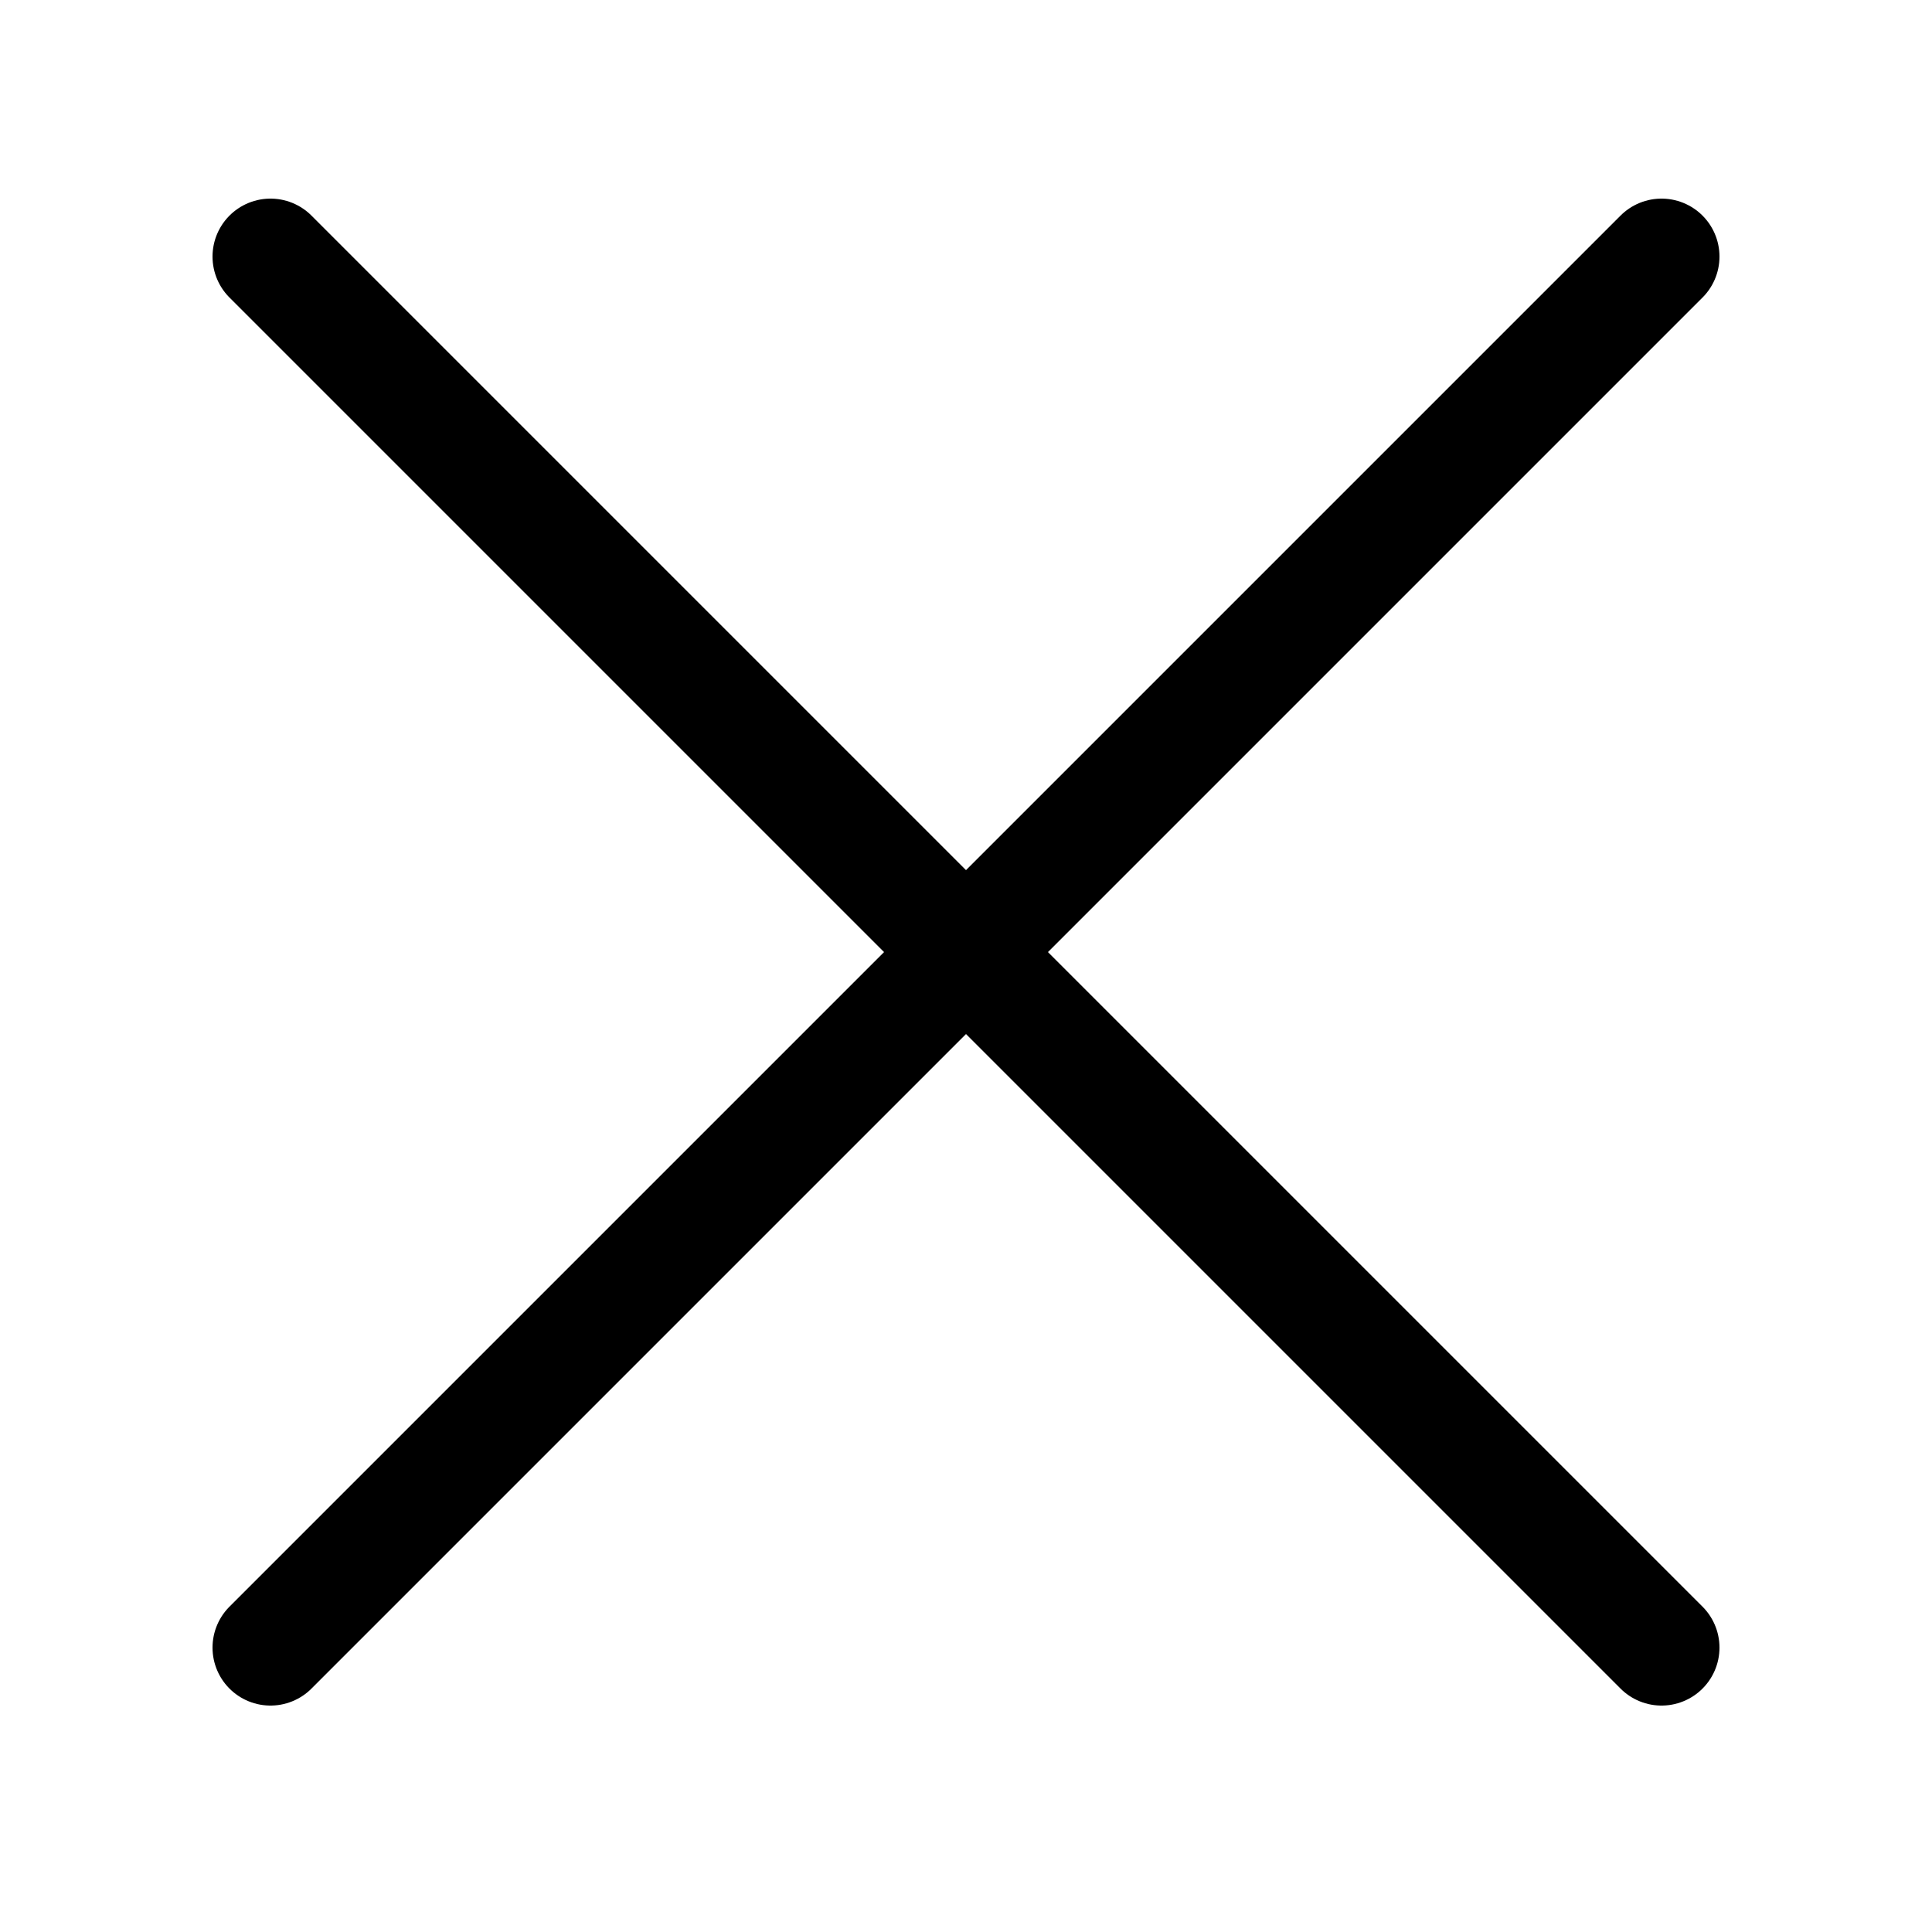
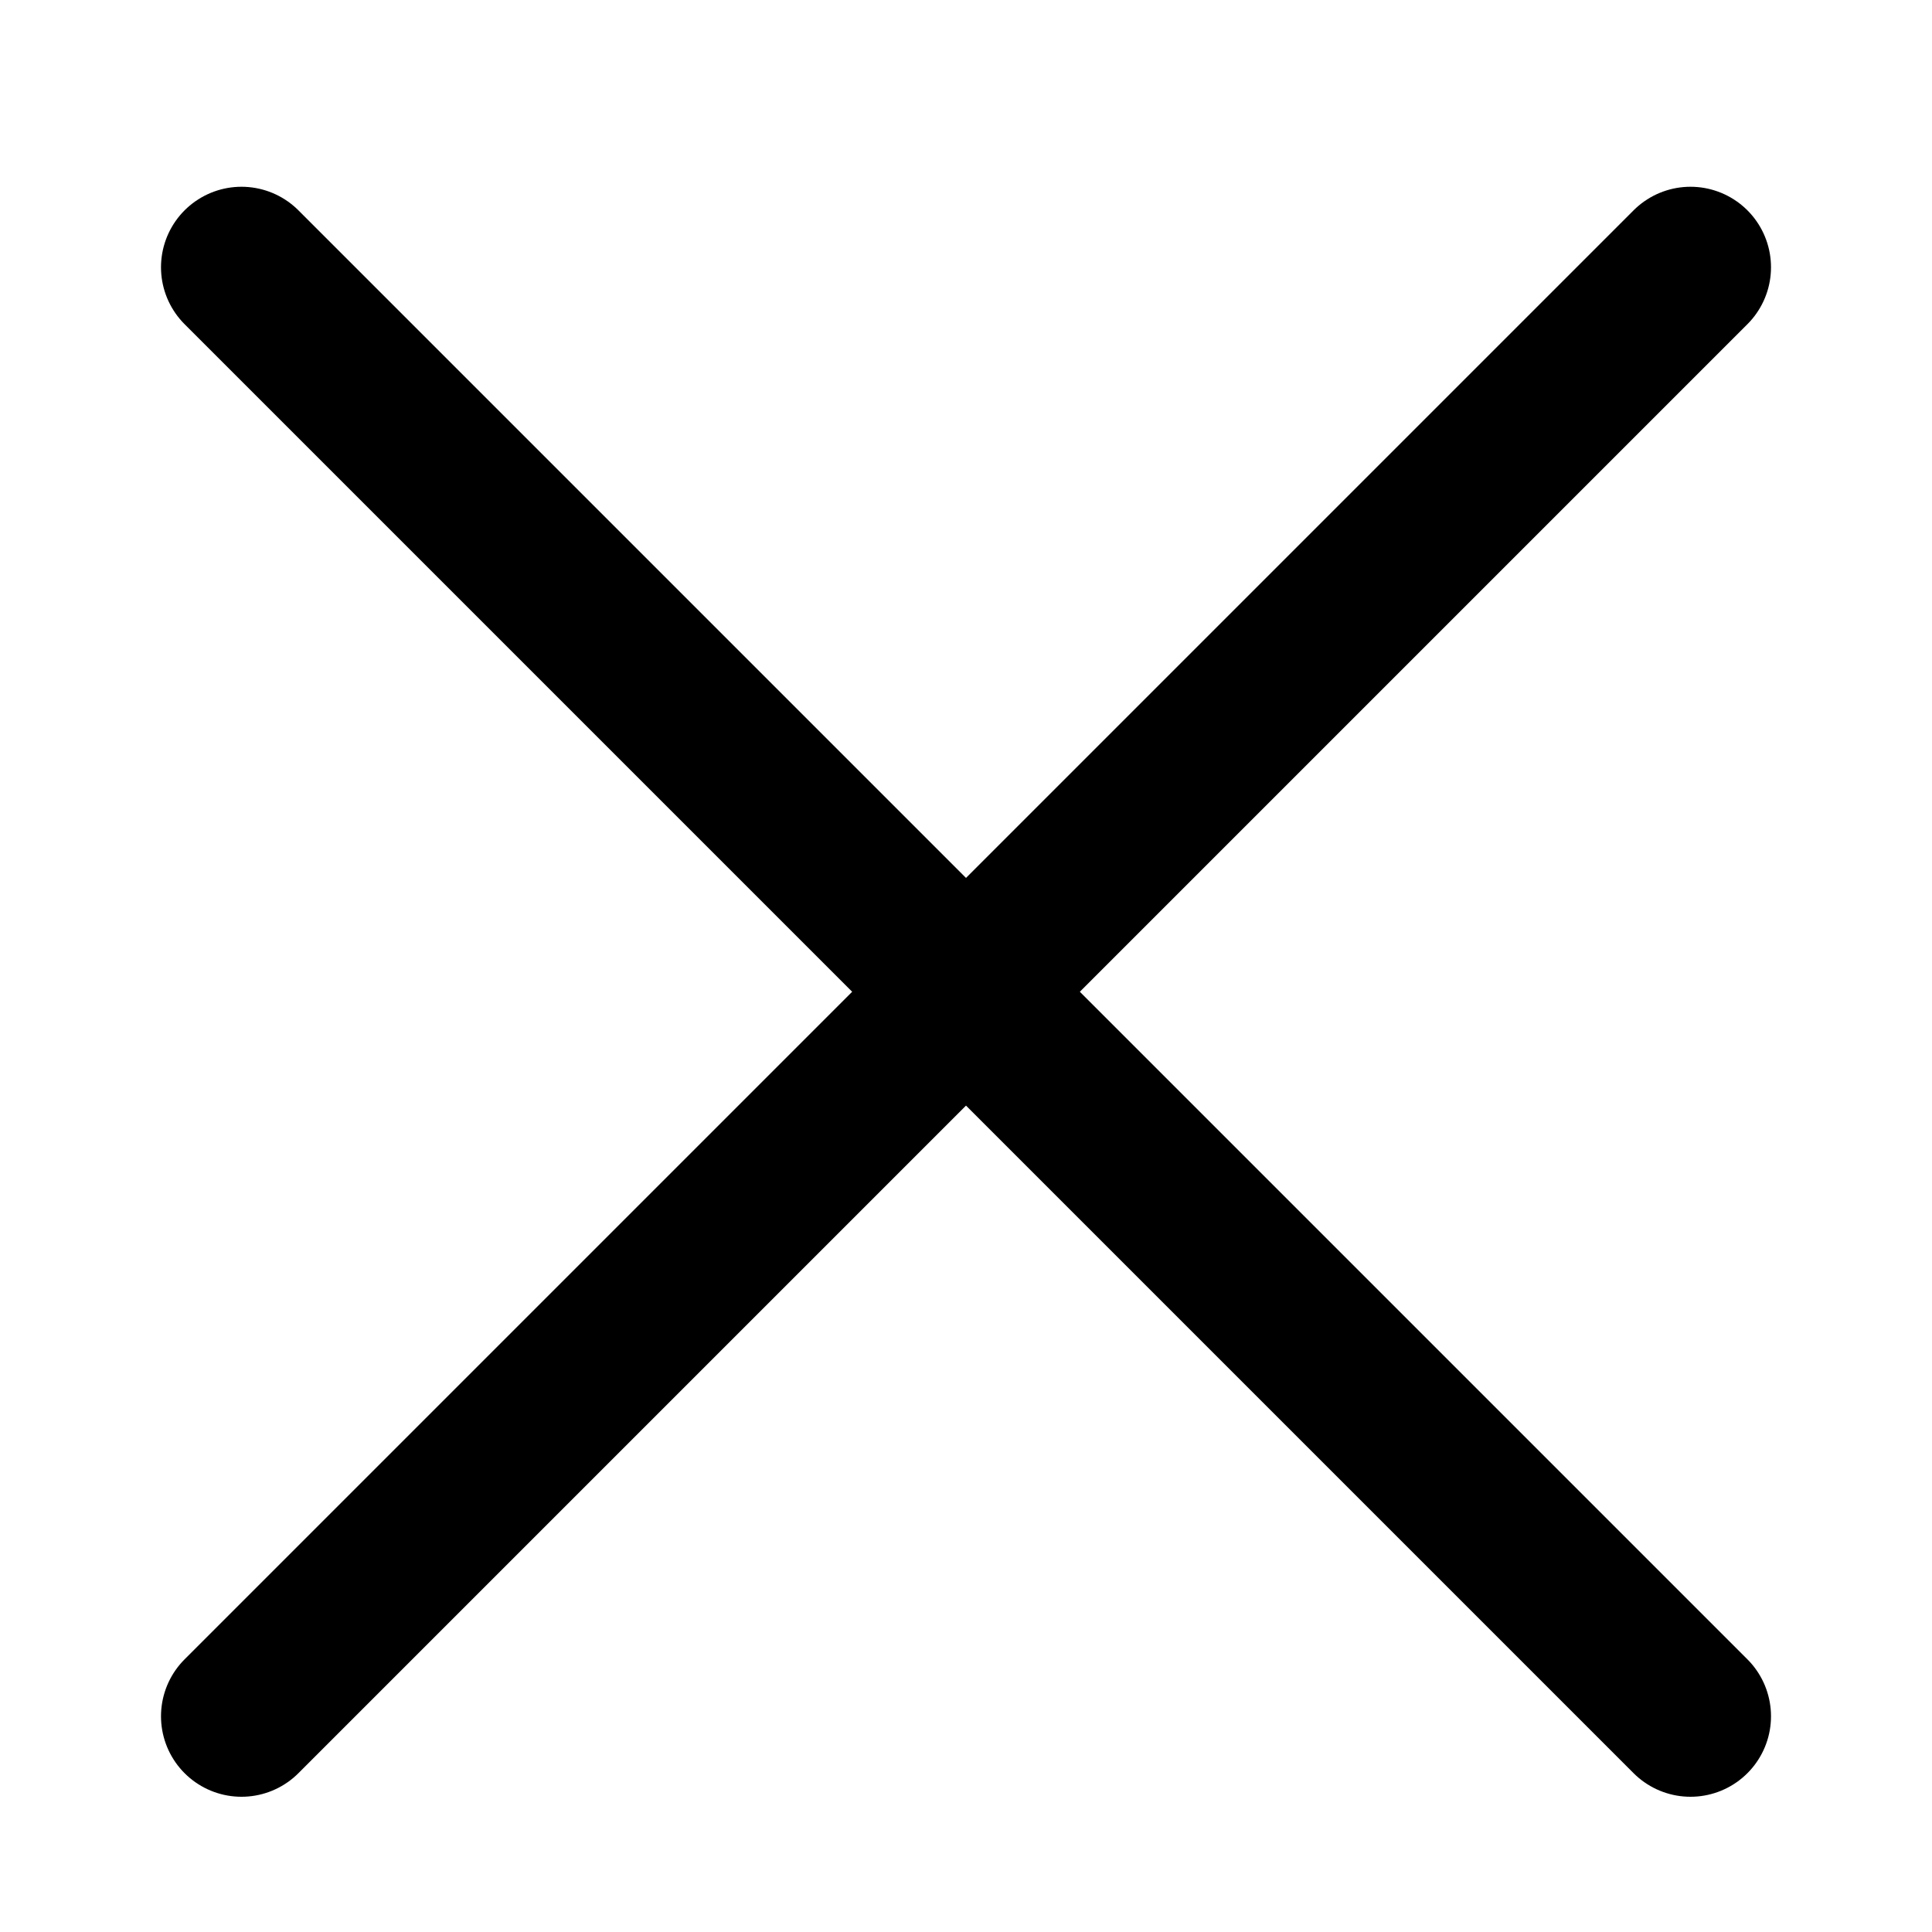
- <svg xmlns="http://www.w3.org/2000/svg" width="25px" height="25px" viewBox="-0.5 0 25 25" fill="currntColor">
-   <path d="M3 21.32L21 3.32" stroke="#000000" stroke-width="1.5" stroke-linecap="round" stroke-linejoin="round" />
-   <path d="M3 3.32L21 21.32" stroke="#000000" stroke-width="1.5" stroke-linecap="round" stroke-linejoin="round" />
+ <svg xmlns="http://www.w3.org/2000/svg" width="24px" height="24px" viewBox="0 0 24 24" fill="currntColor">
+   <path d="M3 21.32L21 3.32" stroke="#000000" stroke-width="2" stroke-linecap="round" stroke-linejoin="round" />
+   <path d="M3 3.32L21 21.32" stroke="#000000" stroke-width="2" stroke-linecap="round" stroke-linejoin="round" />
</svg>
